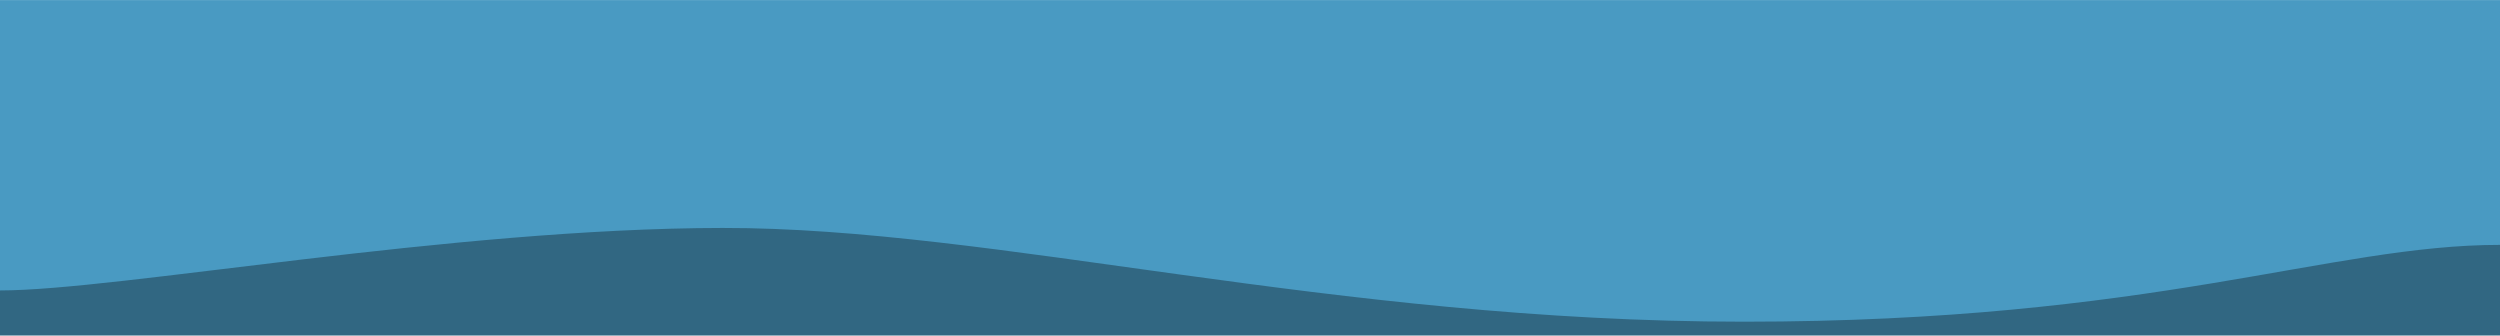
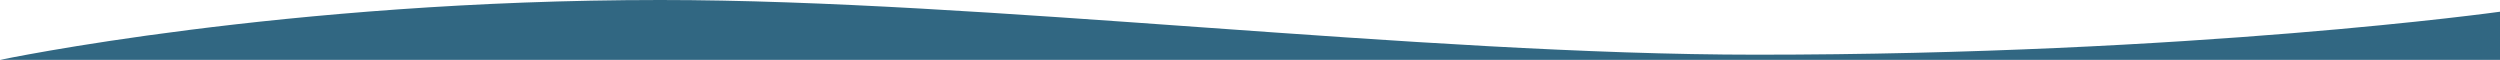
- <svg xmlns="http://www.w3.org/2000/svg" width="1920px" height="258px">
-   <path fill-rule="evenodd" fill="rgb(49, 103, 130)" d="M0.000,10.696 L1920.000,10.696 L1920.000,257.677 L0.000,257.677 L0.000,10.696 Z" />
-   <path fill-rule="evenodd" fill="rgb(73, 154, 194)" d="M0.000,223.061 C90.346,223.061 346.048,175.327 554.842,175.061 C763.636,174.796 1023.802,247.061 1339.273,247.061 C1654.744,247.061 1789.140,188.061 1920.000,188.061 C1920.000,64.518 1920.000,0.062 1920.000,0.062 L0.000,0.062 C0.000,0.062 0.000,150.628 0.000,223.061 Z" />
+ <svg xmlns="http://www.w3.org/2000/svg" width="1920px" height="46px">
+   <path fill-rule="evenodd" fill="rgb(49, 103, 130)" d="M0.000,46.000 L1920.000,46.000 L1920.000,9.000 C1920.000,9.000 1684.286,42.000 1349.000,42.000 C1088.106,42.000 755.642,-0.000 507.000,-0.000 C218.239,-0.000 0.000,46.000 0.000,46.000 L0.000,46.000 Z" />
</svg>
